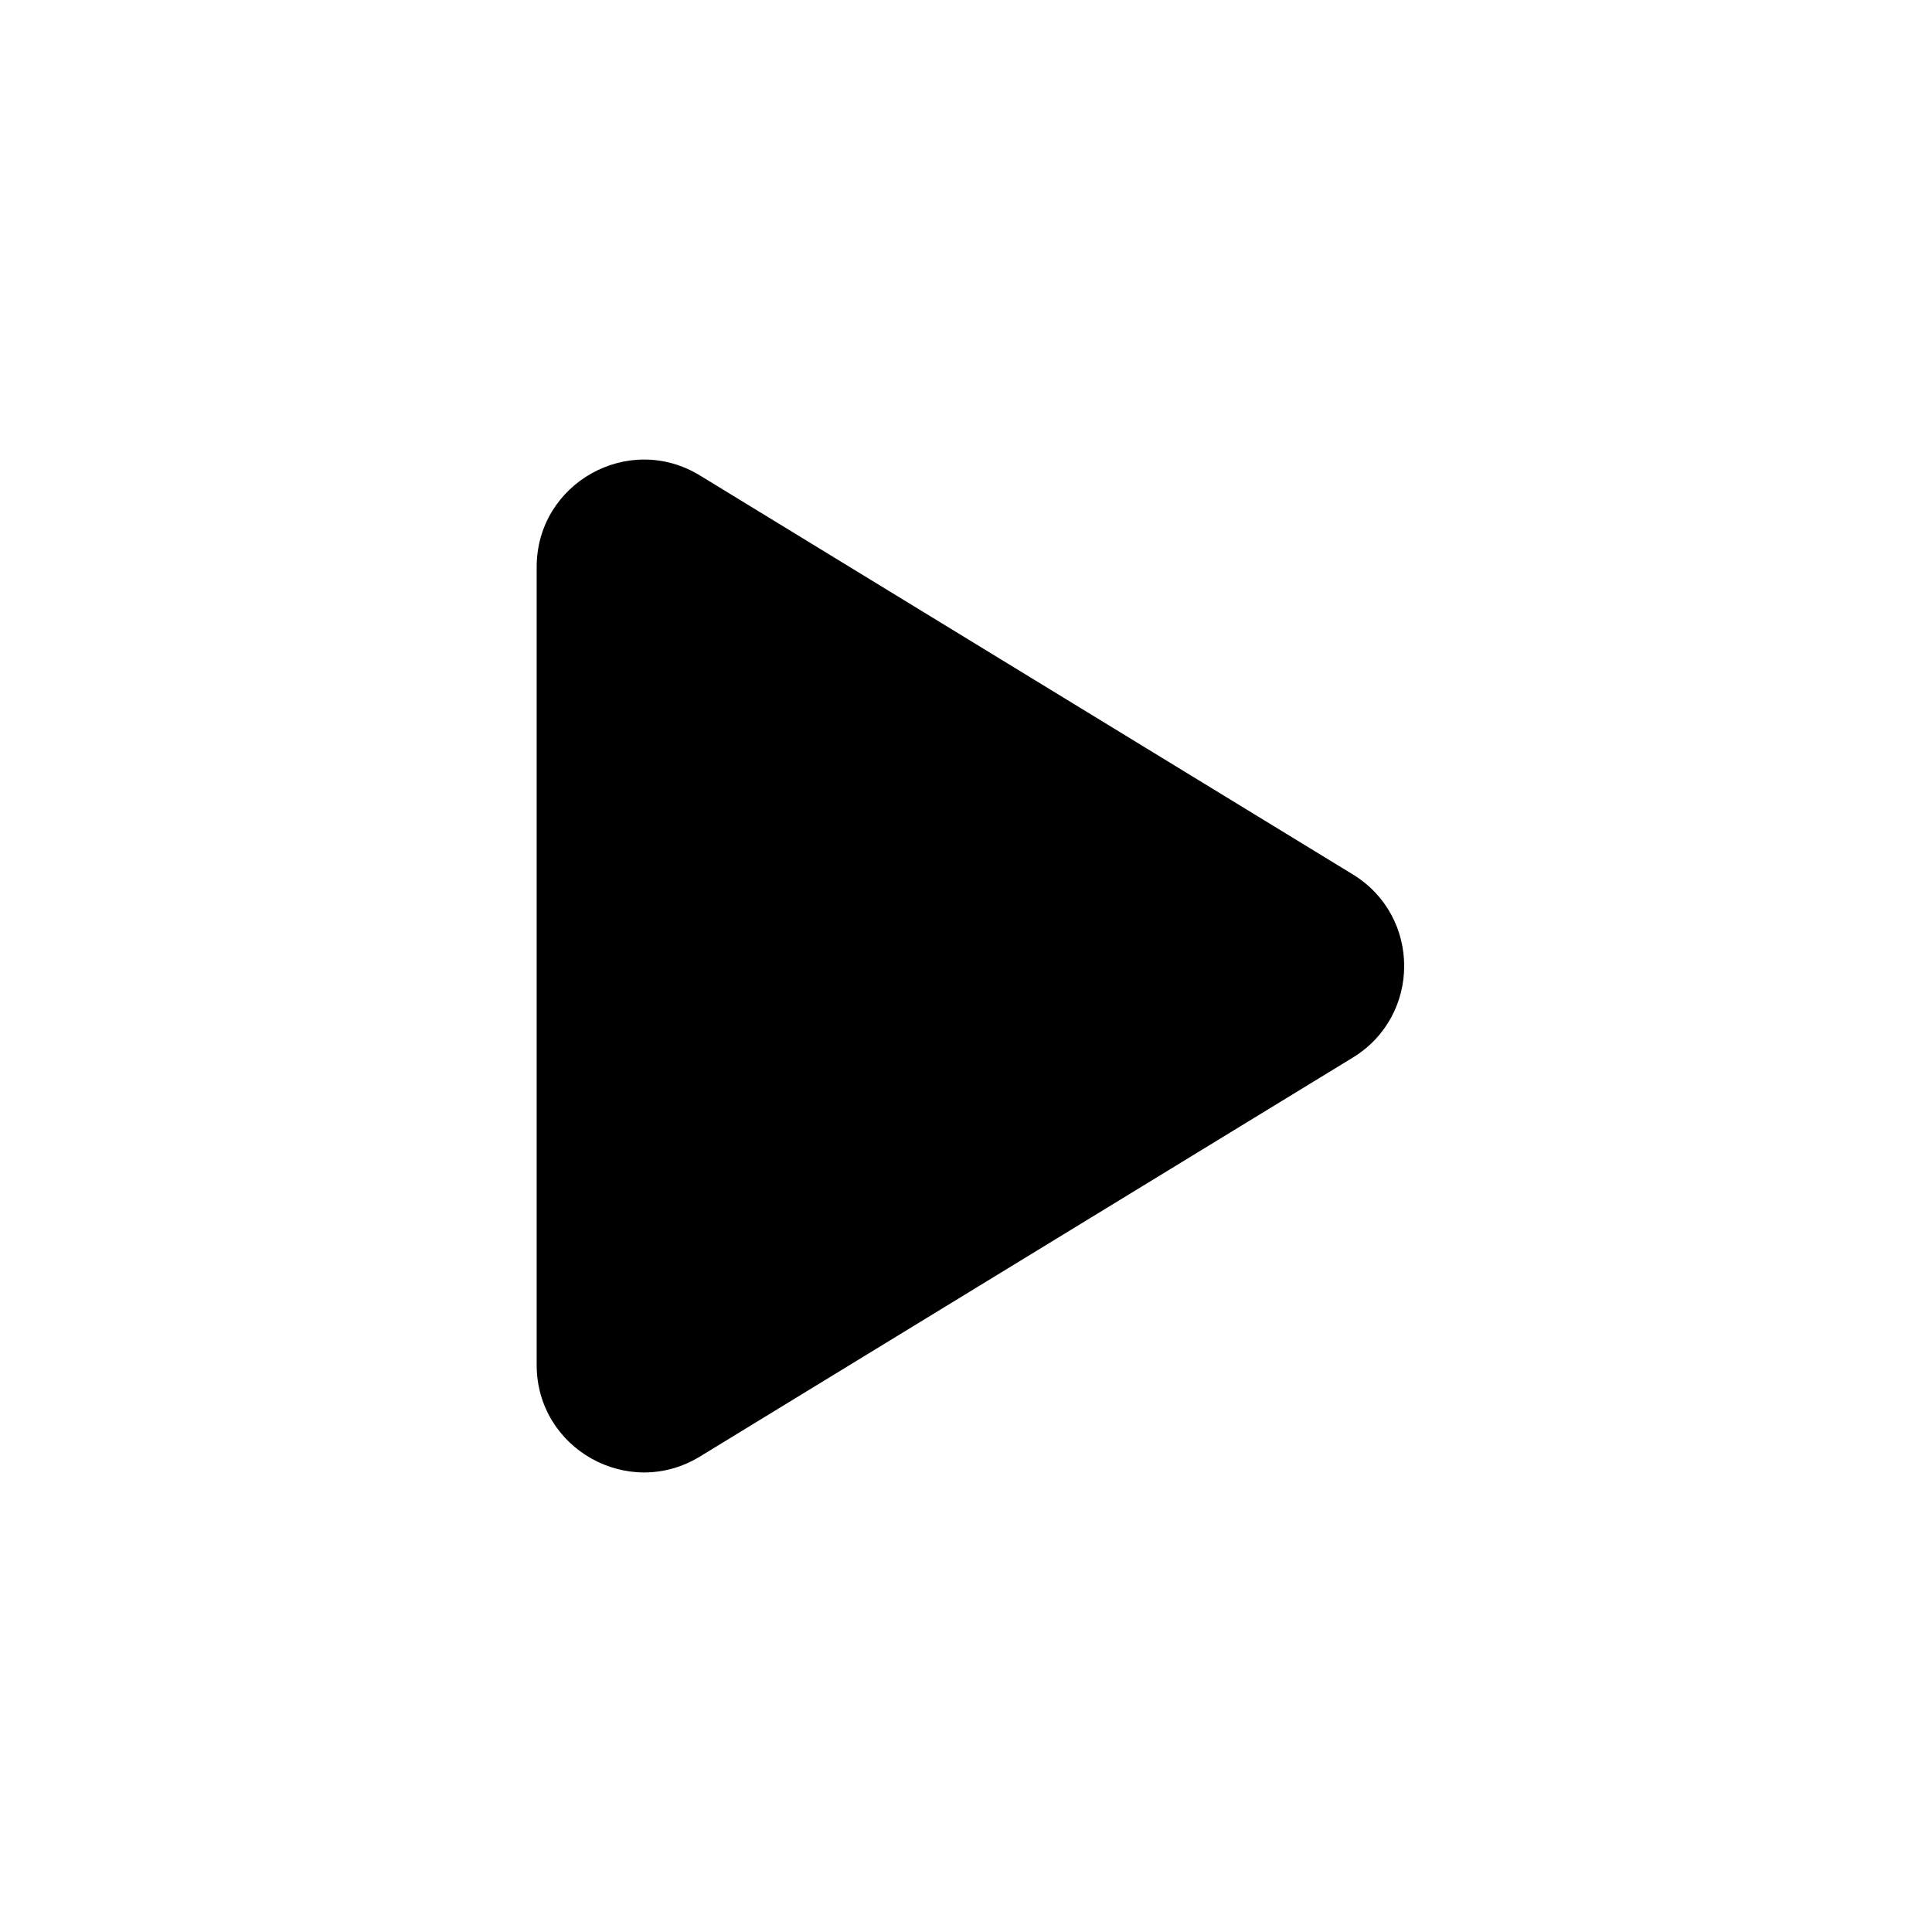
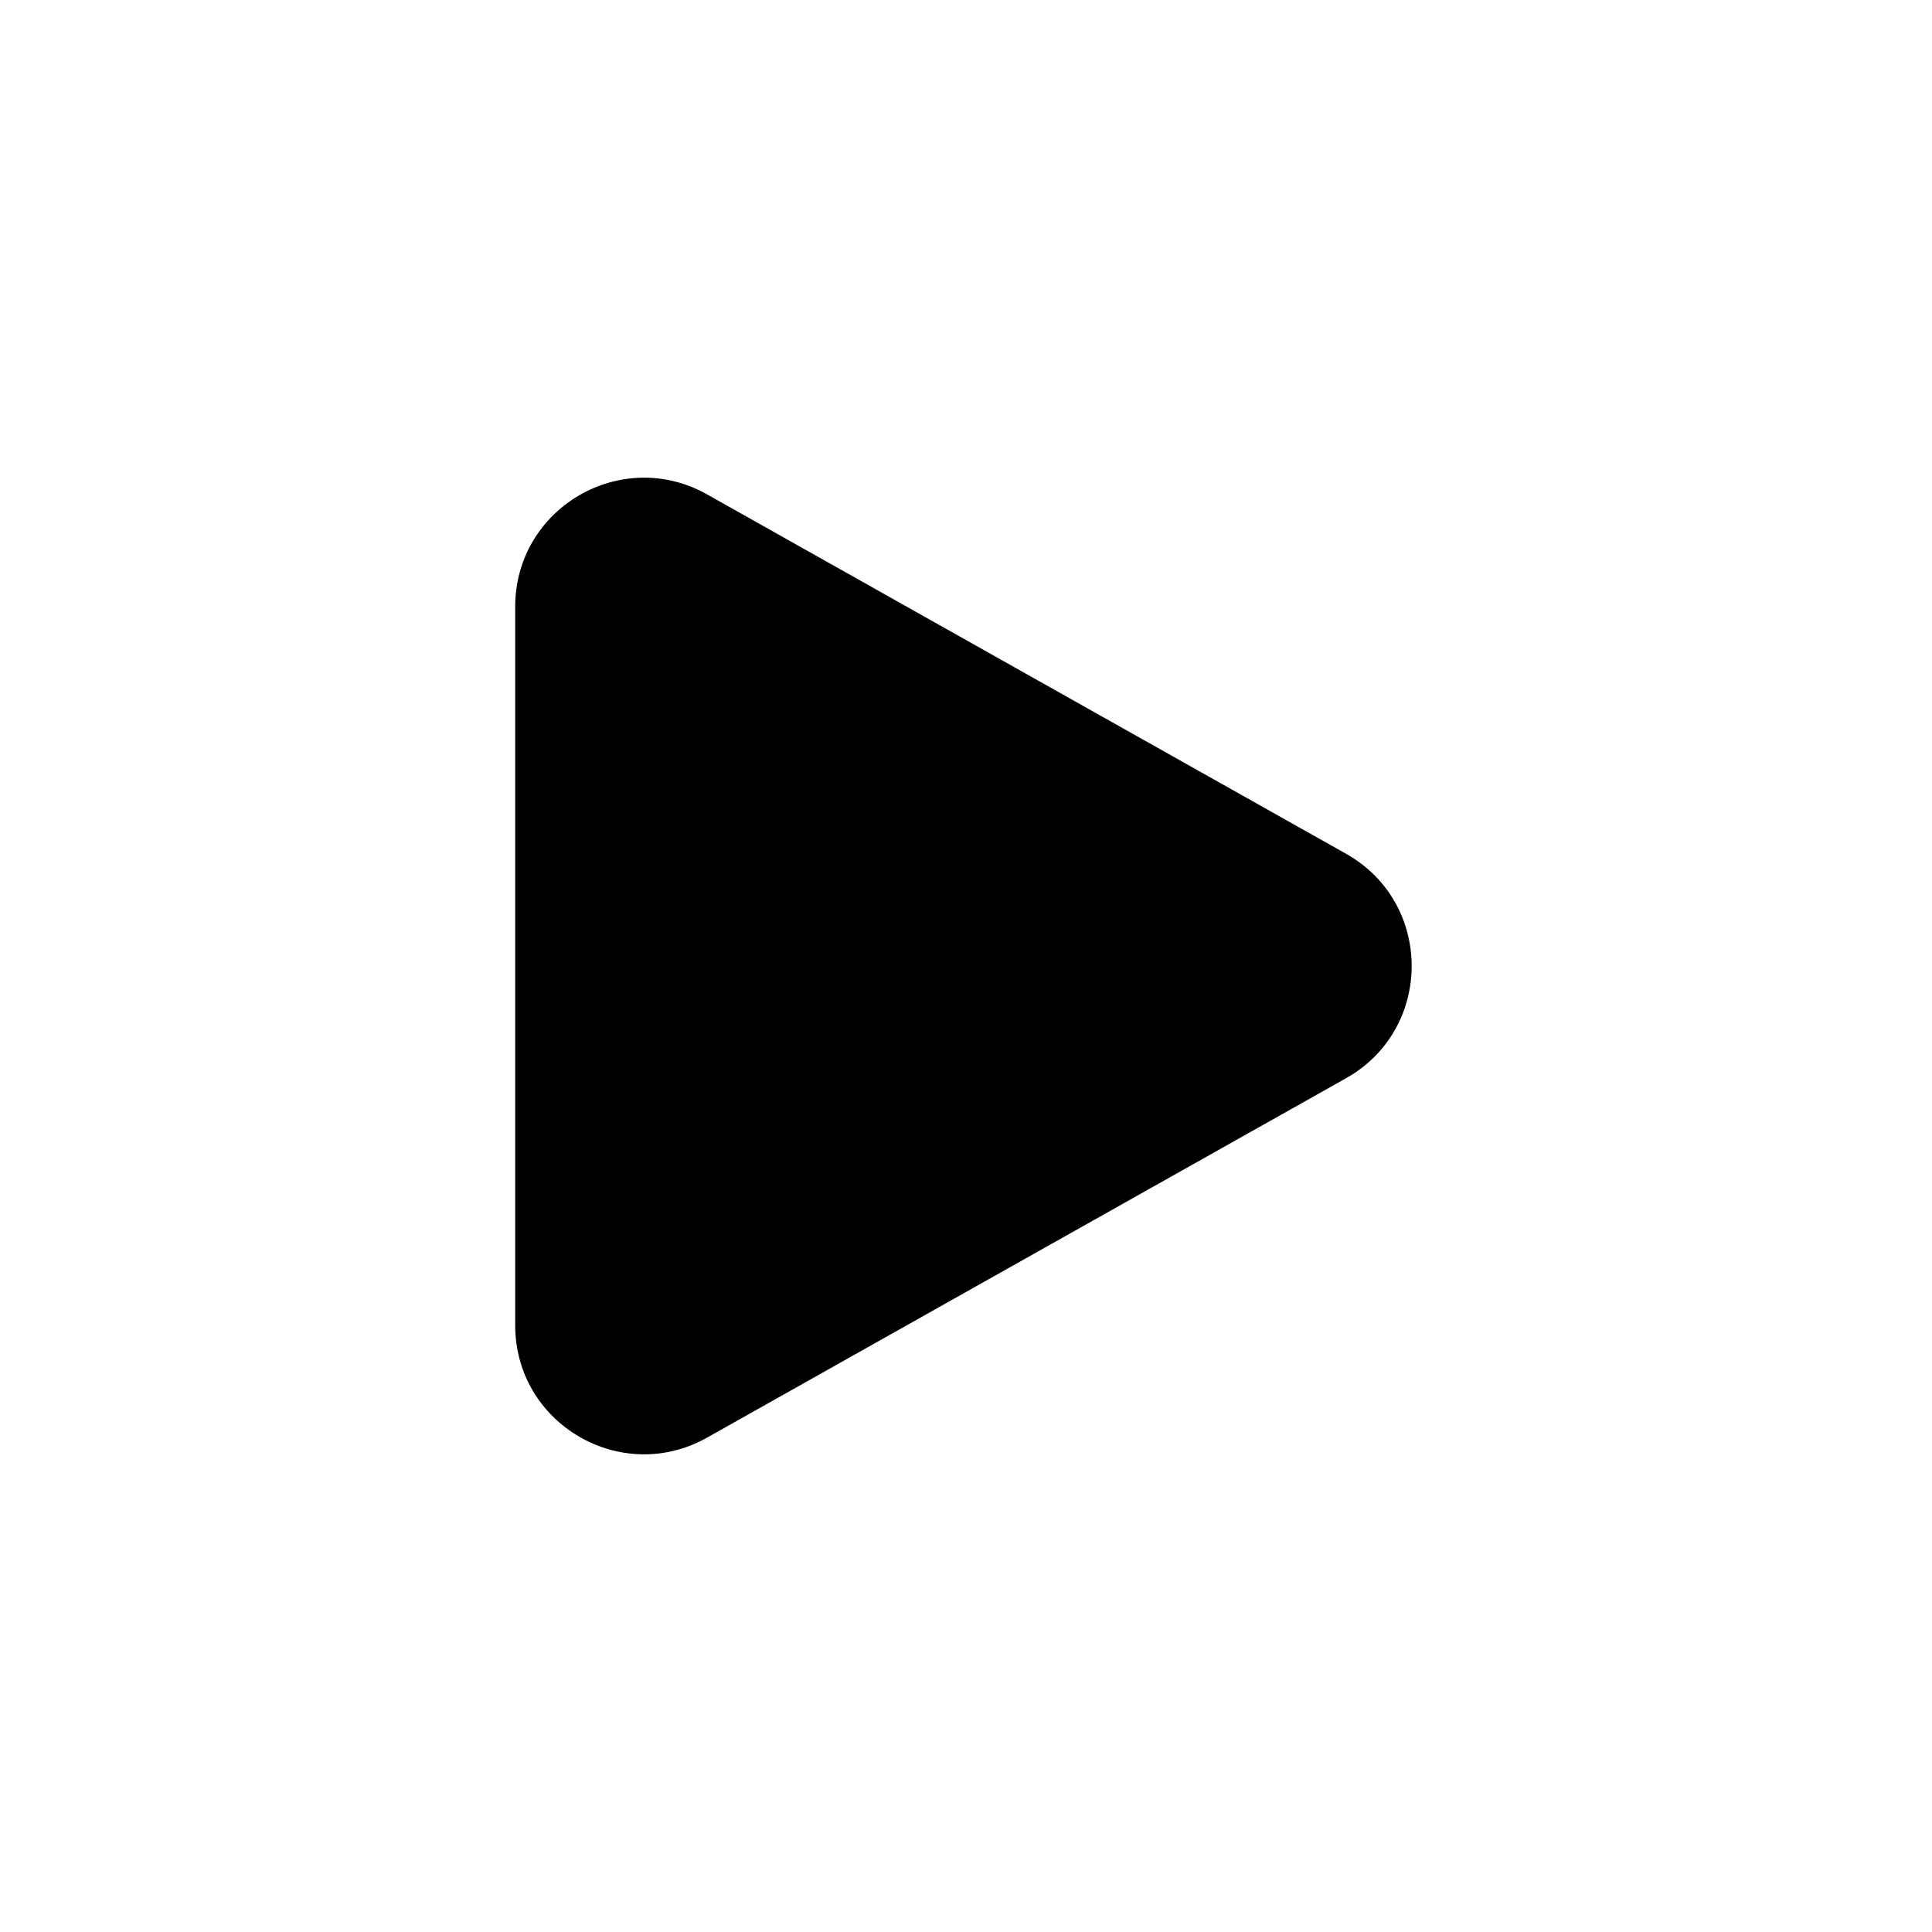
- <svg xmlns="http://www.w3.org/2000/svg" width="36" height="36" viewBox="0 0 36 36" fill="none">
-   <path d="M10 25.434V10.566C10 9.004 11.71 8.045 13.043 8.86L25.207 16.293C26.484 17.073 26.484 18.927 25.207 19.707L13.043 27.14C11.71 27.955 10 26.996 10 25.434Z" fill="black" />
+ <svg xmlns="http://www.w3.org/2000/svg" width="30" height="30" viewBox="0 0 30 30" fill="none">
+   <path d="M8 20.58V9.42C8 7.89 9.647 6.927 10.98 7.677L20.901 13.257C22.26 14.021 22.26 15.979 20.901 16.743L10.98 22.323C9.647 23.073 8 22.11 8 20.58Z" fill="black" />
</svg>
